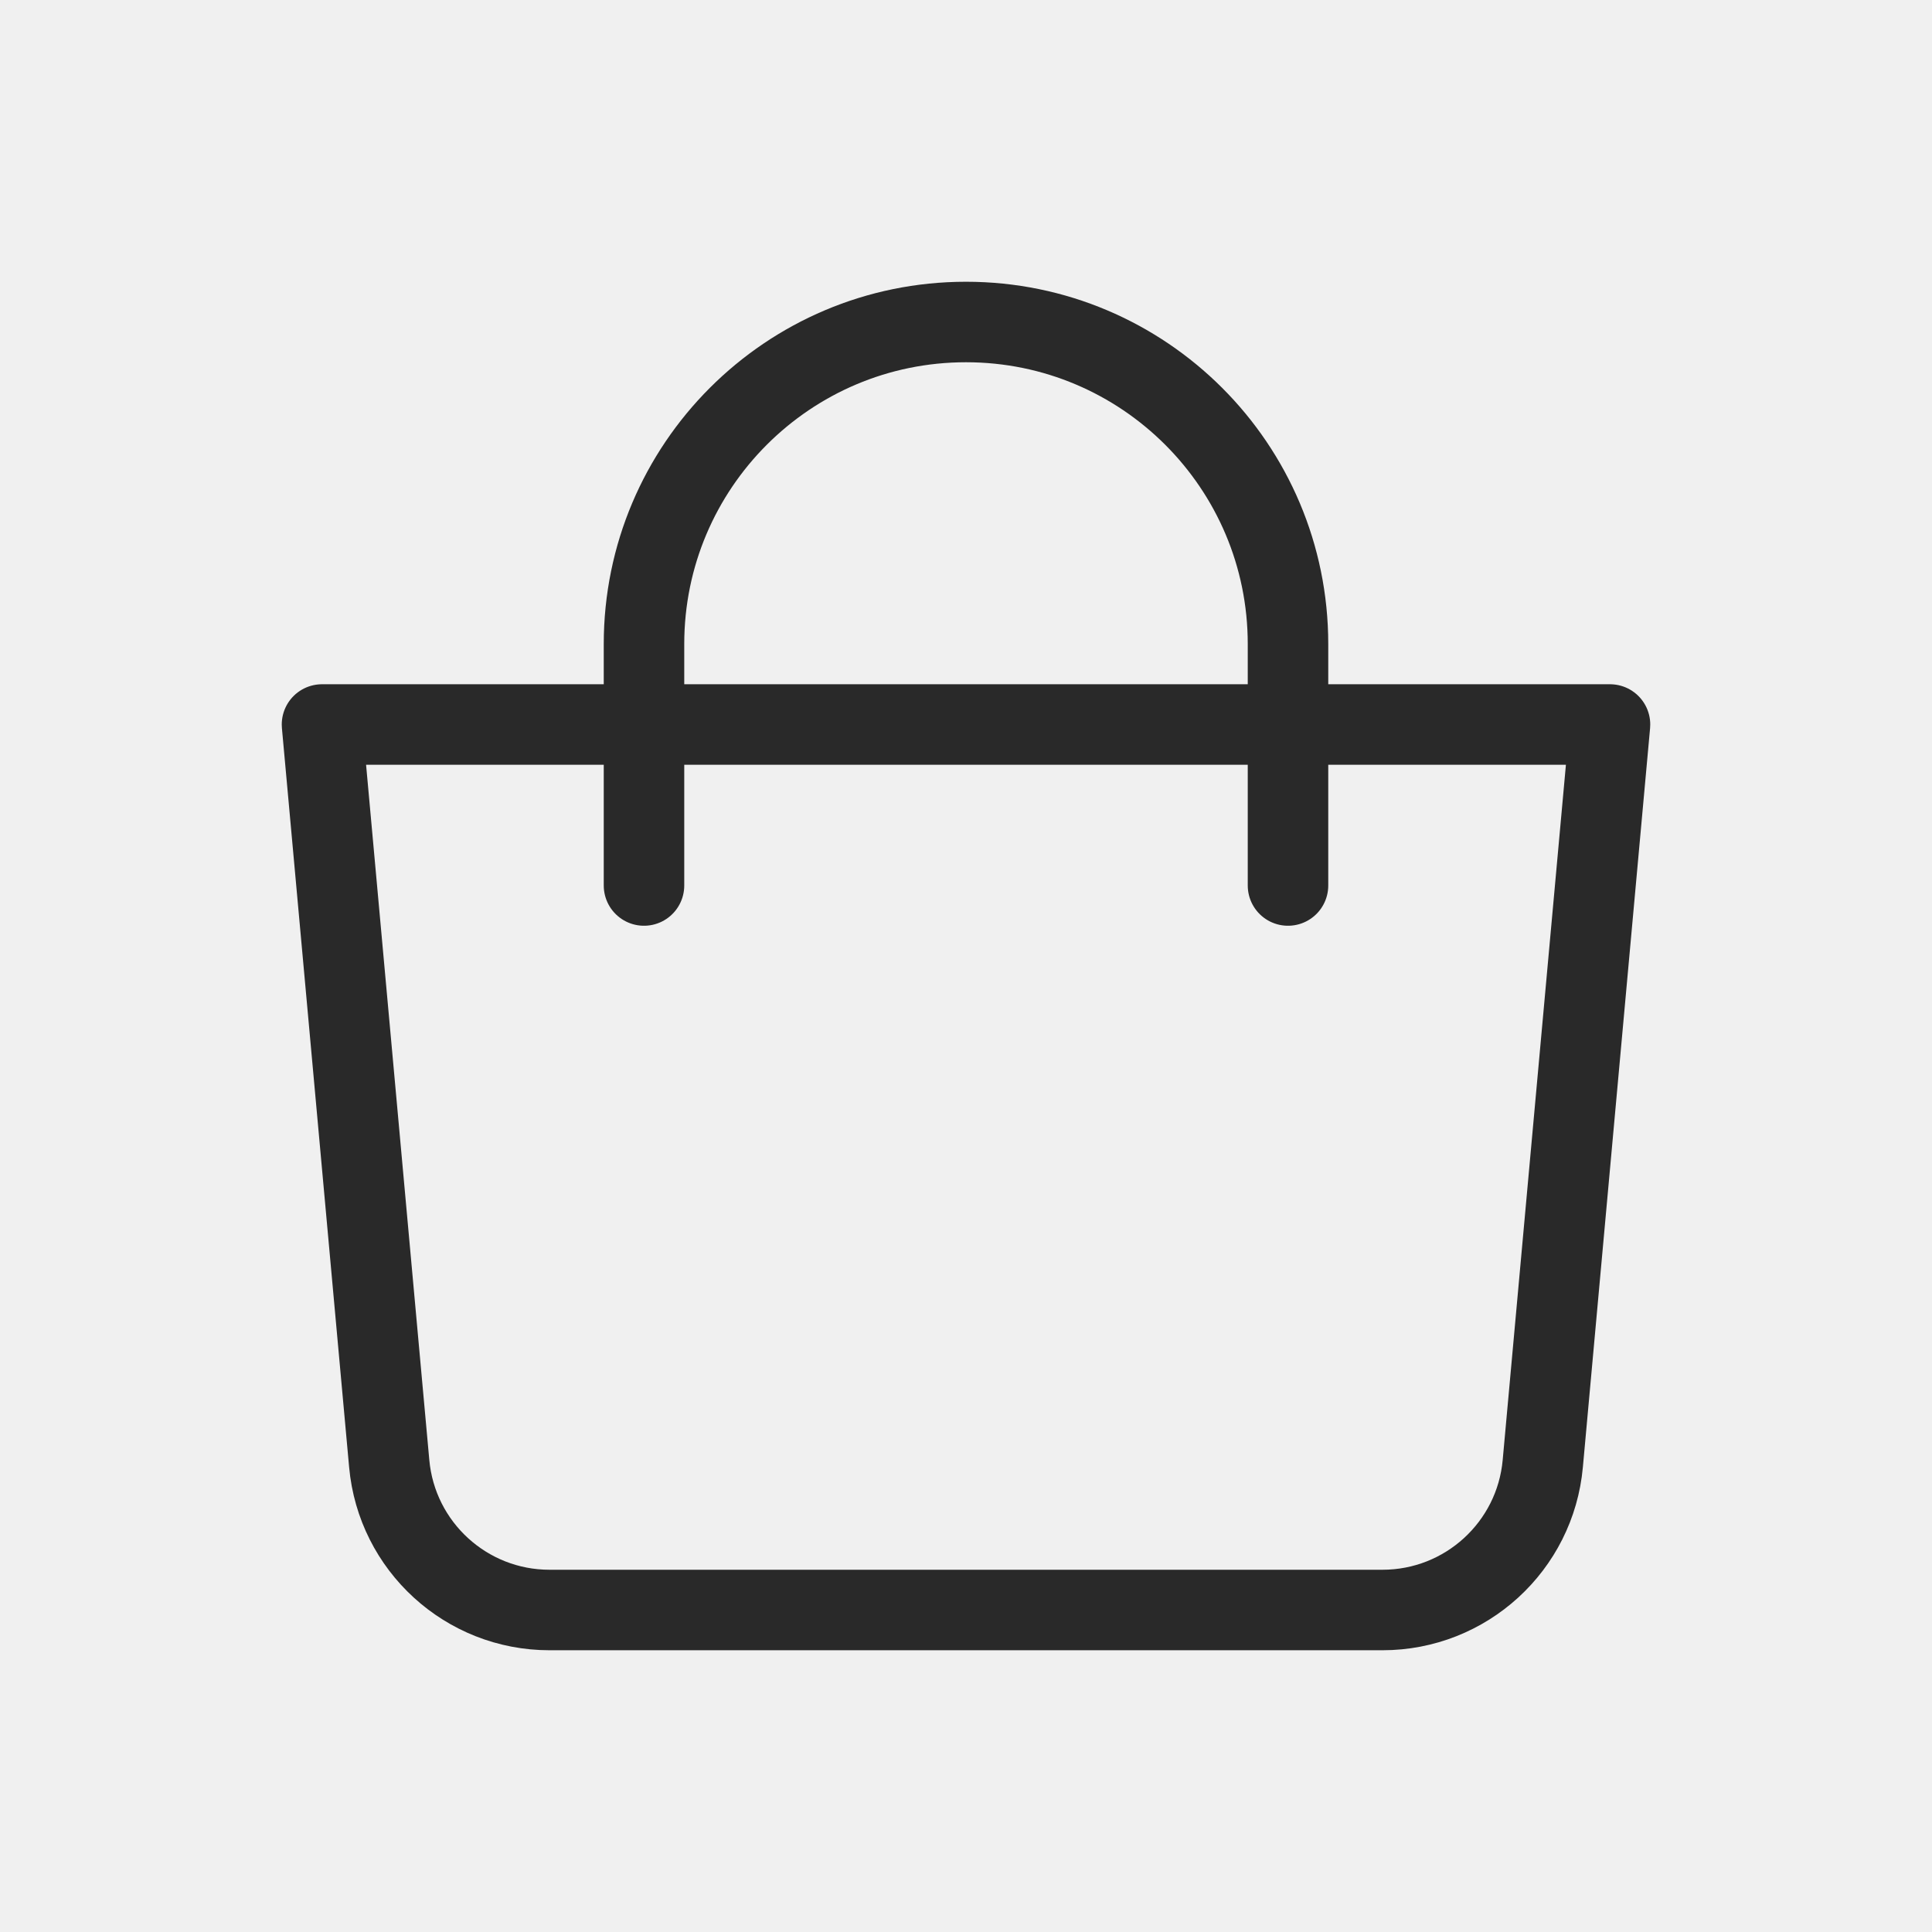
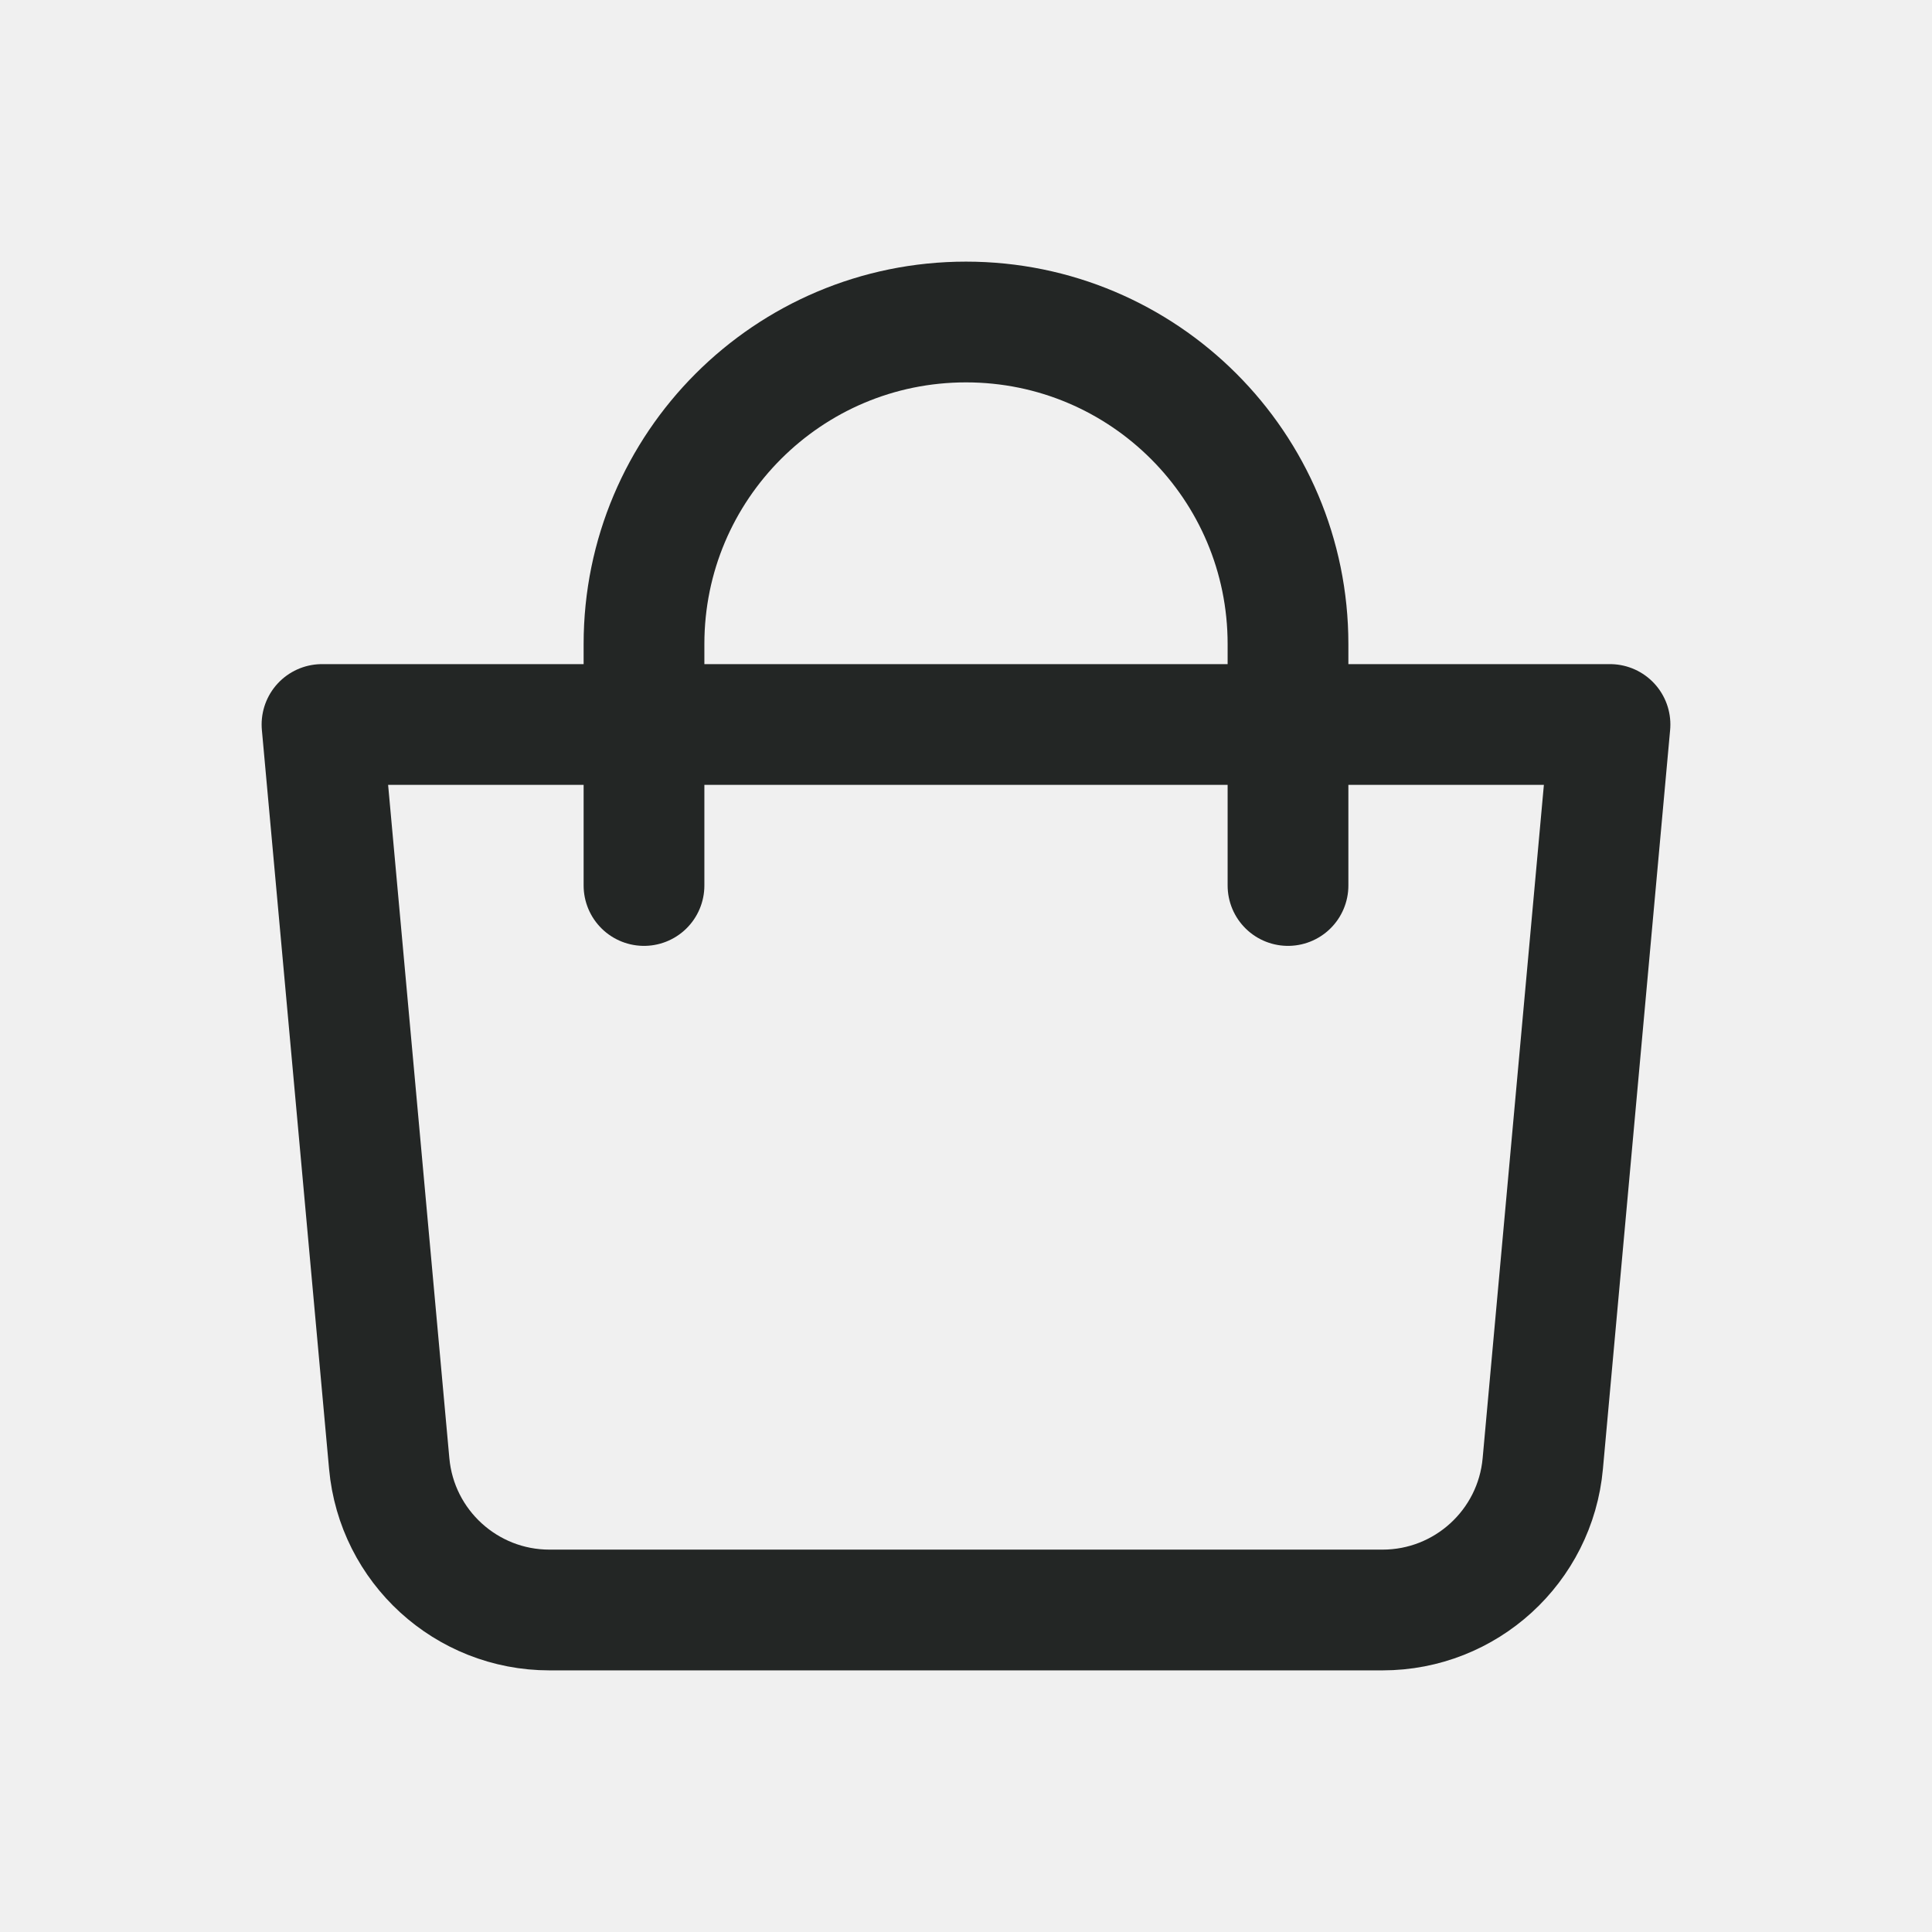
<svg xmlns="http://www.w3.org/2000/svg" width="24" height="24" viewBox="0 0 24 24" fill="none">
-   <g clip-path="url(#clip0_416_2601)">
-     <path d="M4 9H20L19.165 18.181C19.072 19.211 18.208 20 17.174 20H6.826C5.792 20 4.928 19.211 4.835 18.181L4 9Z" stroke="#292929" stroke-linejoin="round" />
-     <path d="M8 11V8C8 5.791 9.791 4 12 4C14.209 4 16 5.791 16 8V11" stroke="#292929" stroke-linecap="round" />
+   <g clip-path="url(#clip0_675_478)">
+     <path d="M4 9H20L19.165 18.181C19.072 19.211 18.208 20 17.174 20H6.826C5.792 20 4.928 19.211 4.835 18.181L4 9Z" stroke="#232625" stroke-width="1.5" stroke-linejoin="round" />
+     <path d="M8 11V8C8 5.791 9.791 4 12 4C14.209 4 16 5.791 16 8V11" stroke="#232625" stroke-width="1.5" stroke-linecap="round" />
  </g>
  <defs>
-     <clipPath id="clip0_416_2601">
+     <clipPath id="clip0_675_478">
      <rect width="24" height="24" fill="white" />
    </clipPath>
  </defs>
</svg>
